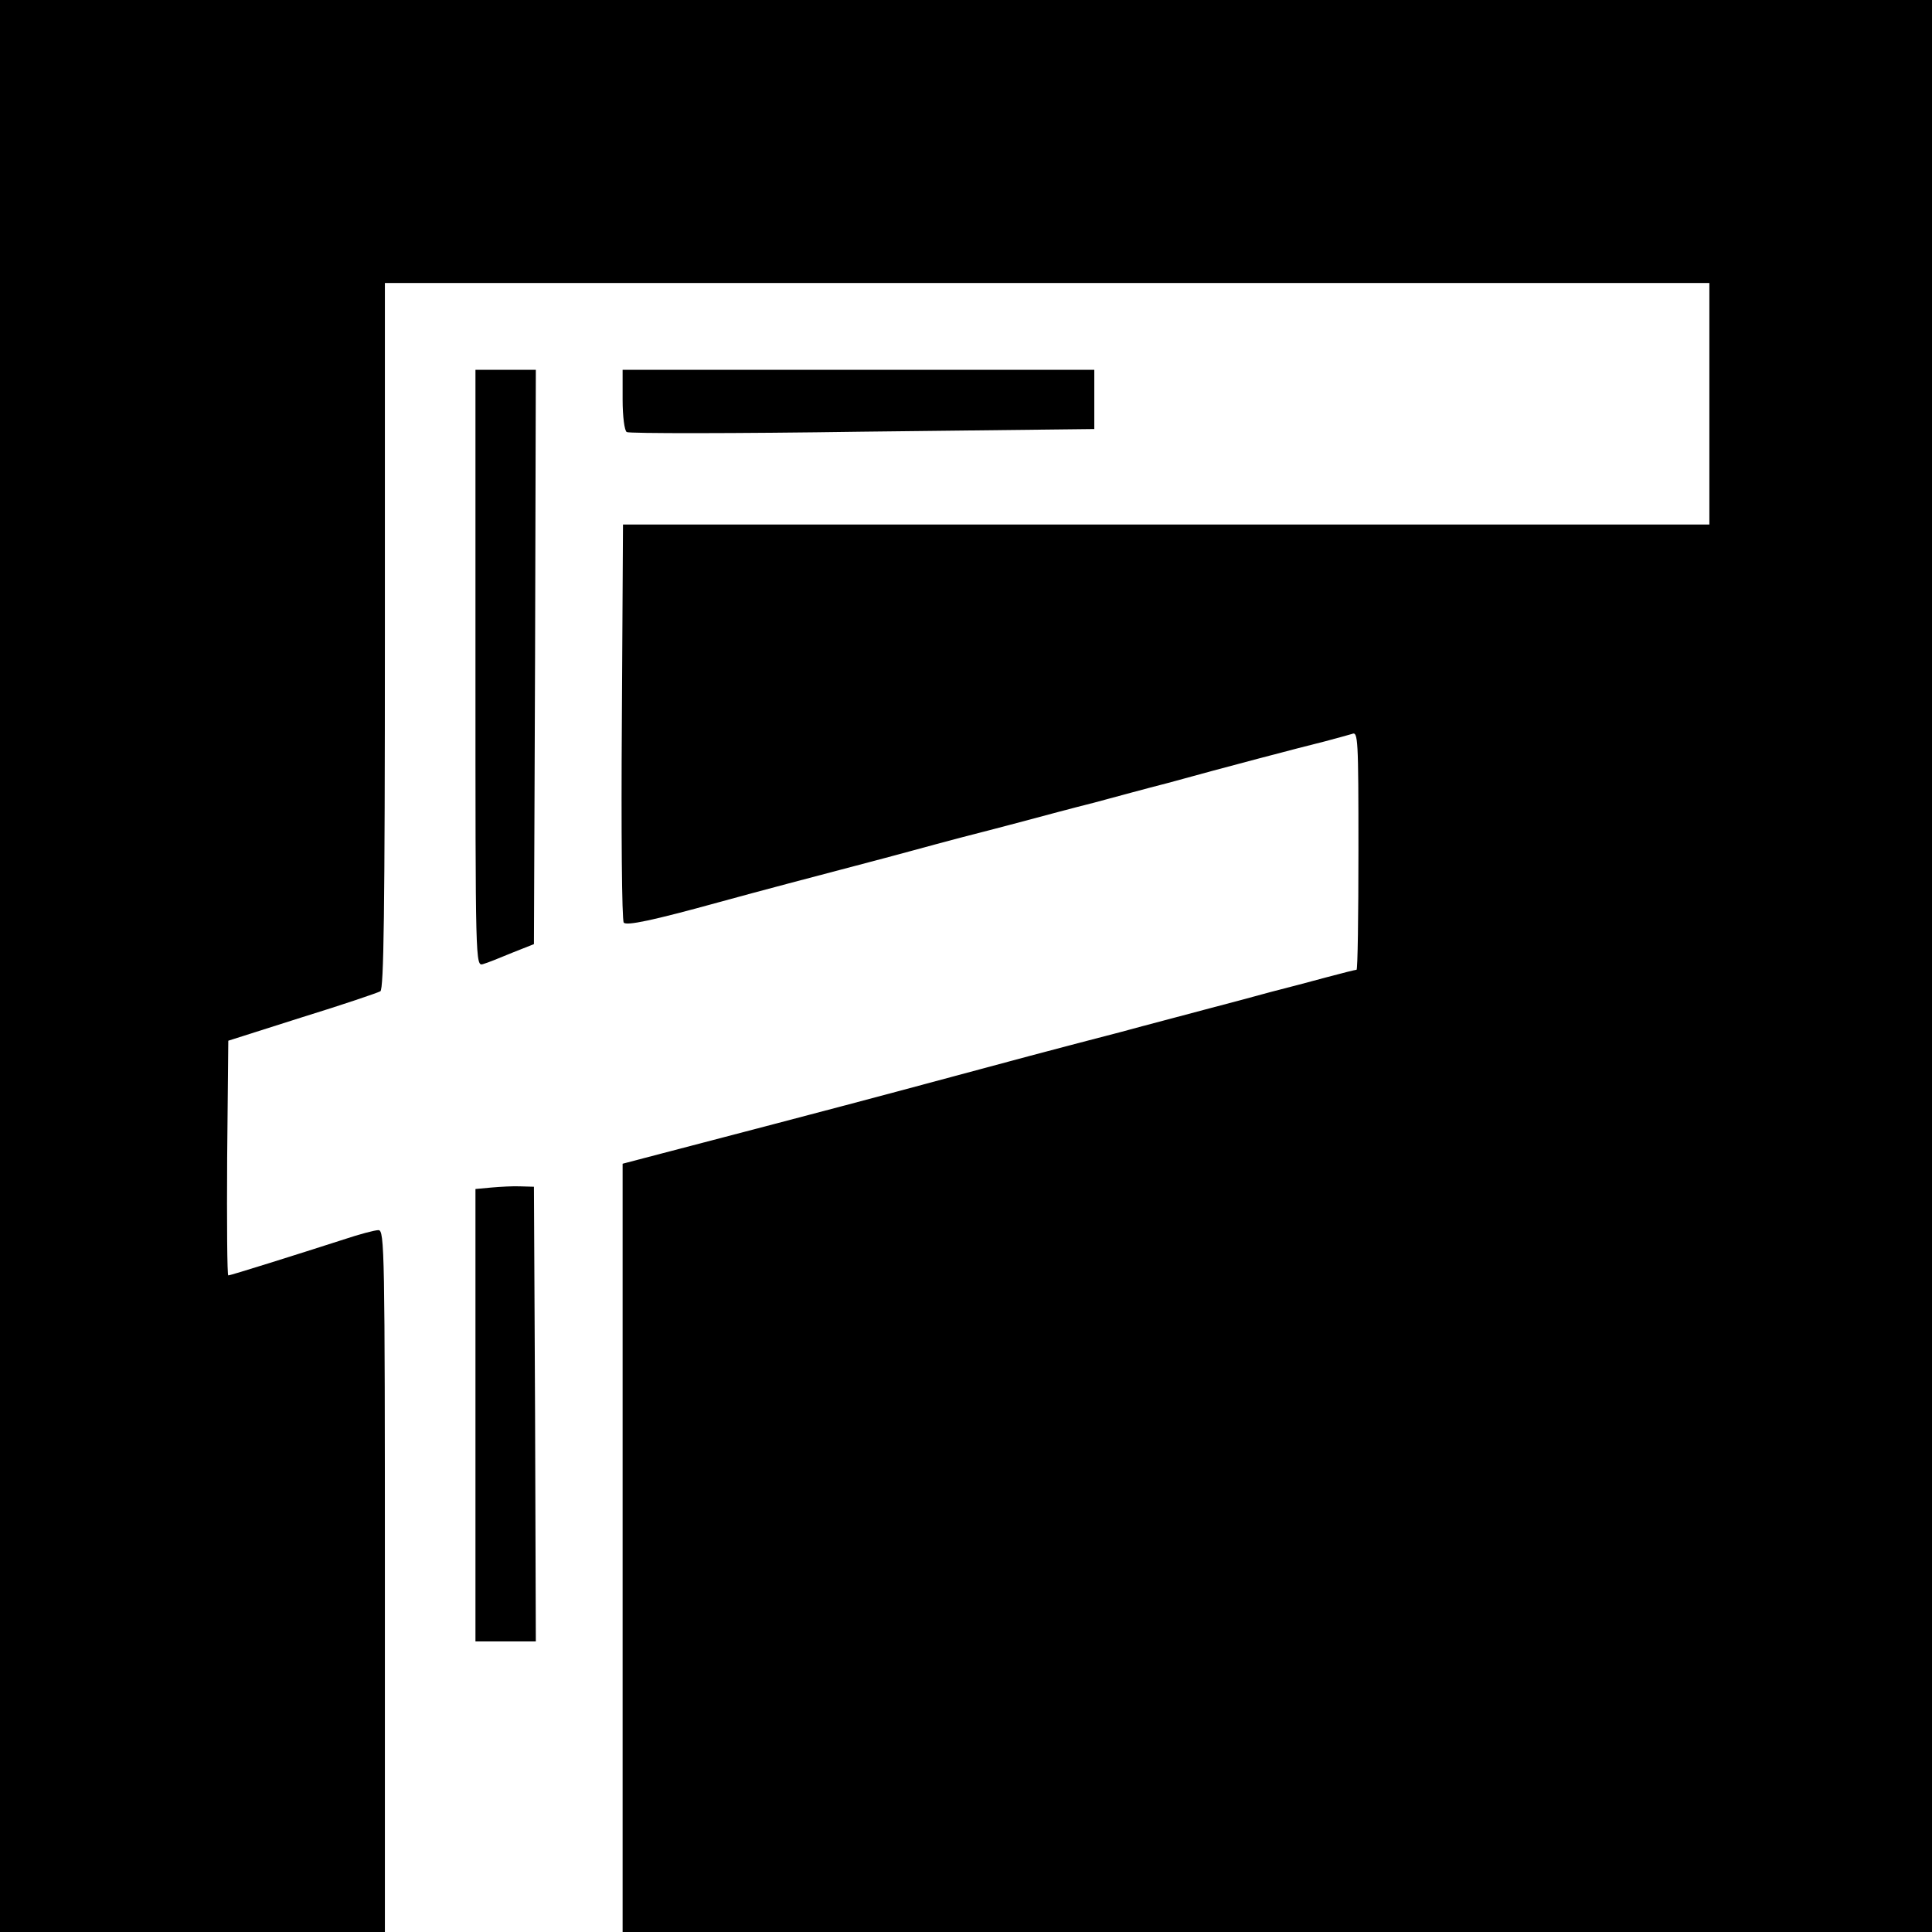
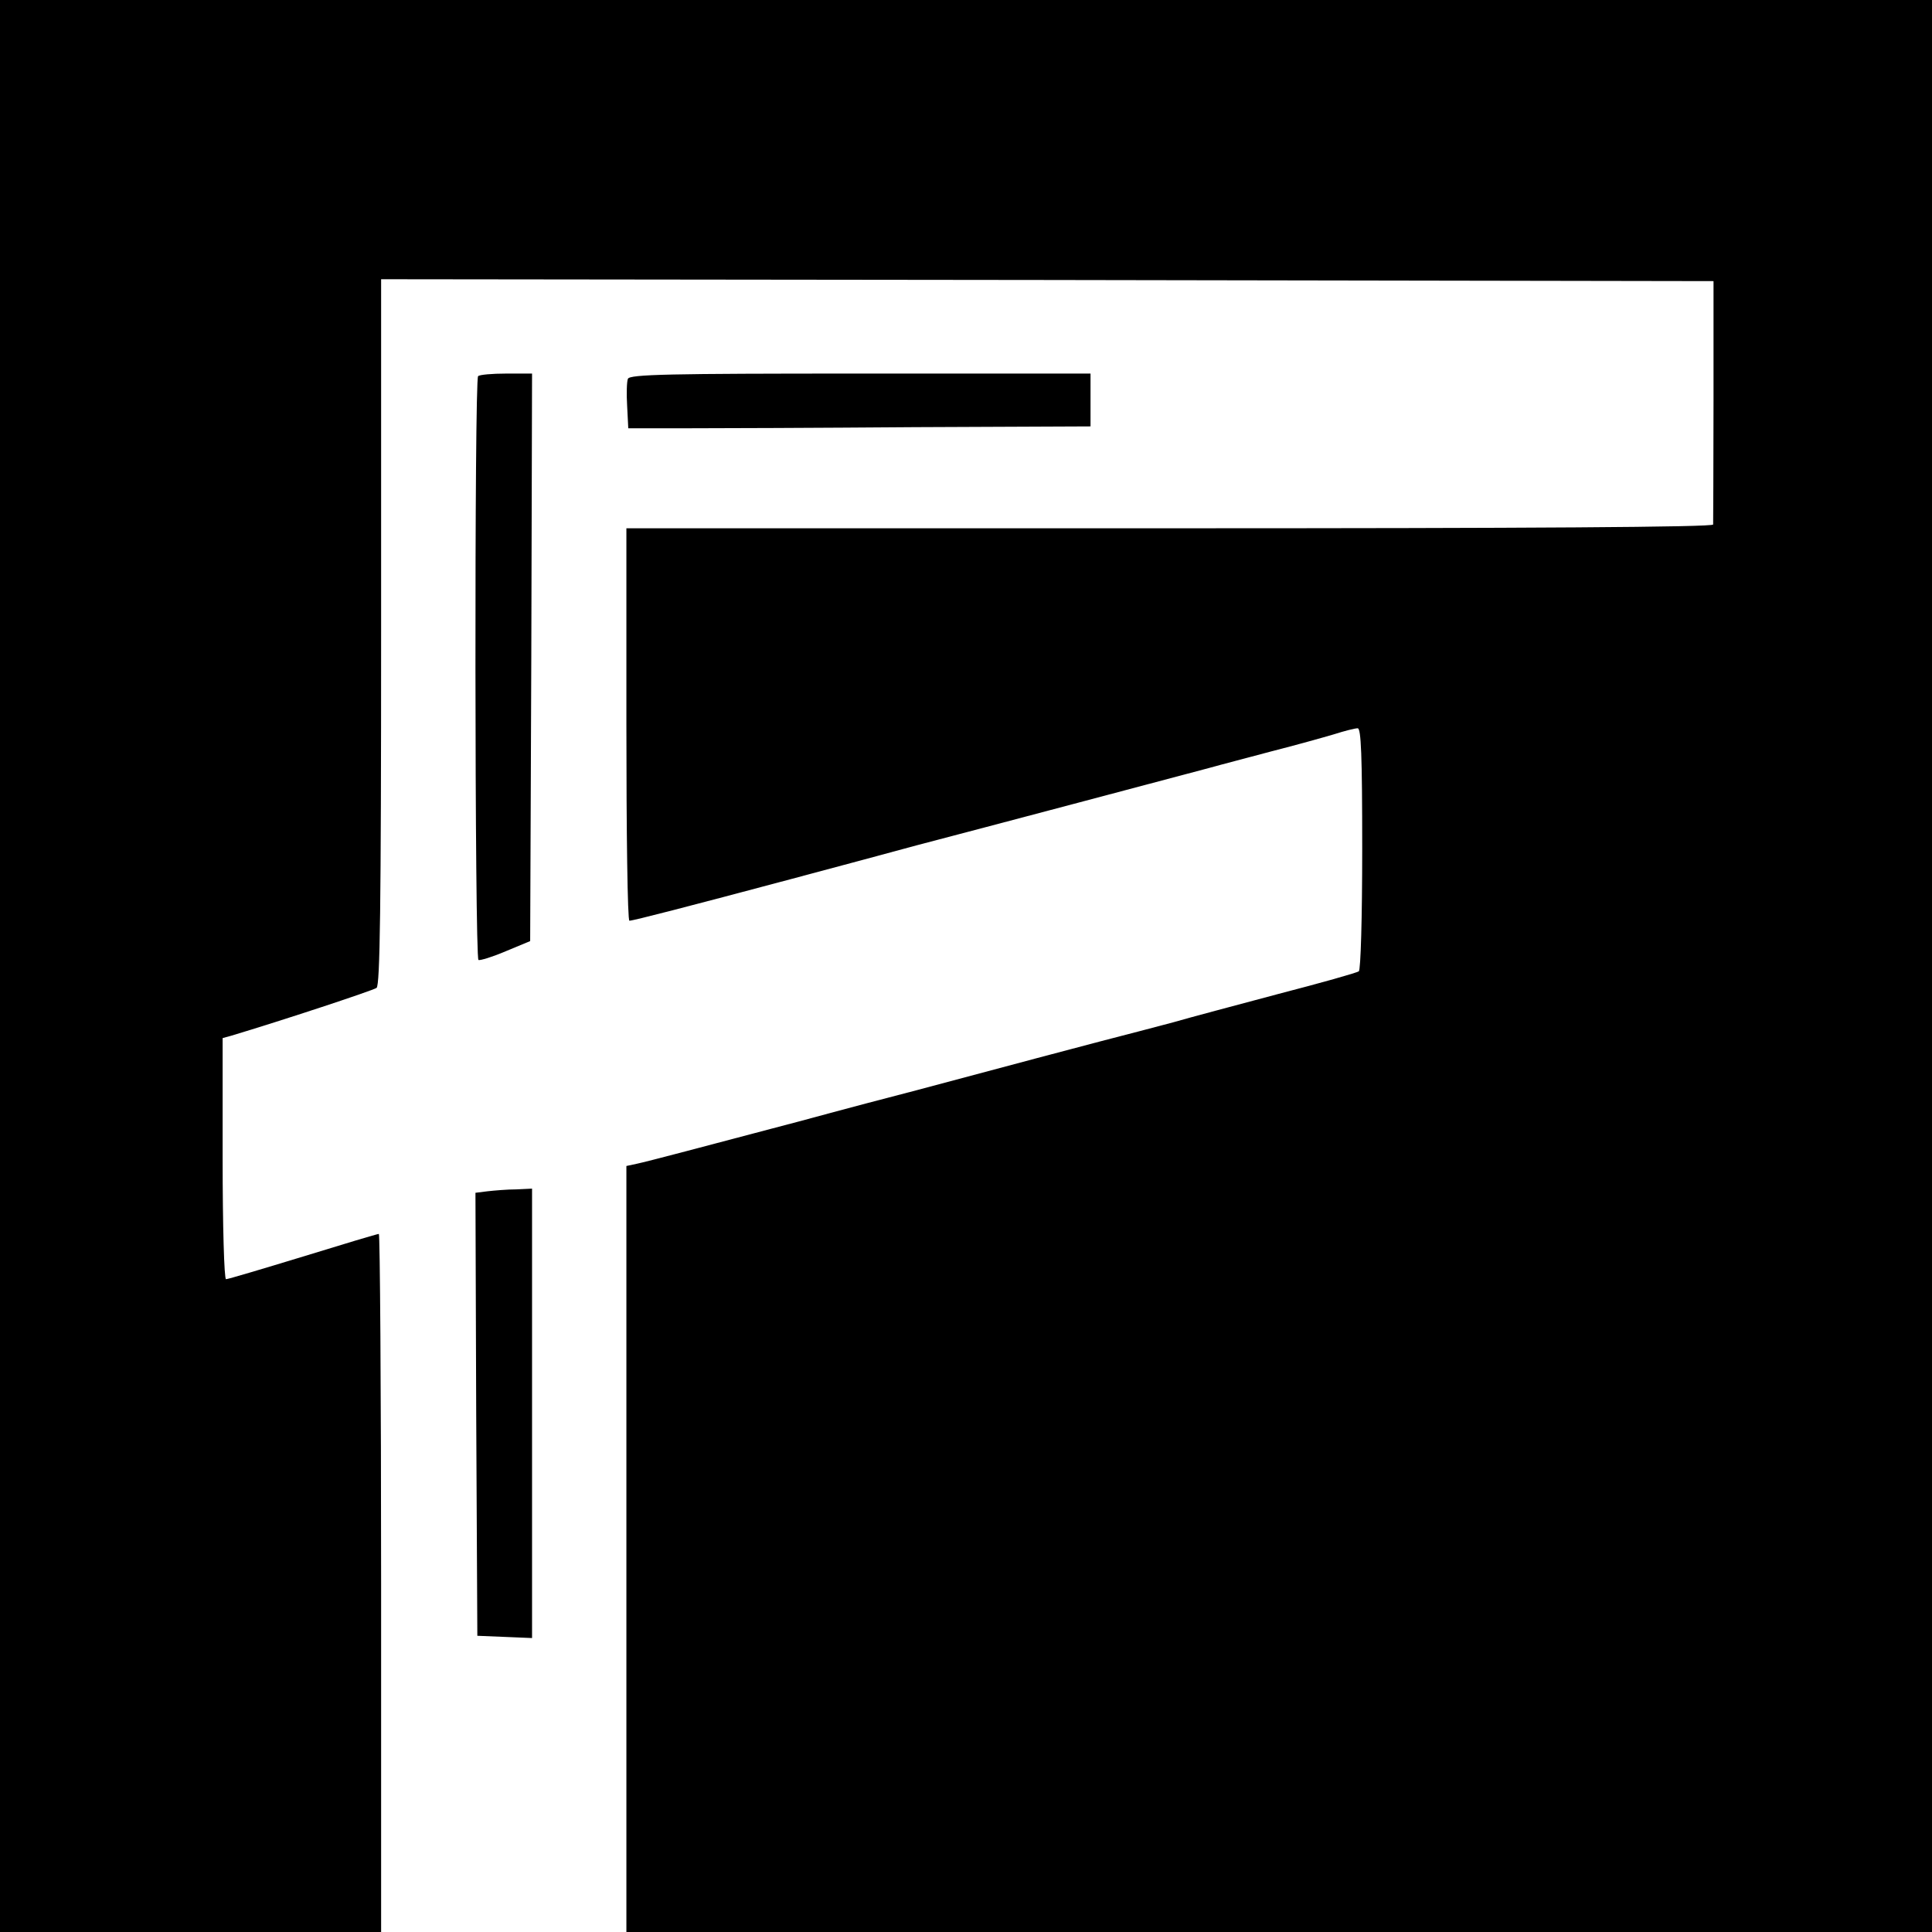
- <svg xmlns="http://www.w3.org/2000/svg" version="1.0" width="512pt" height="512pt" viewBox="0 0 512 512" preserveAspectRatio="xMidYMid meet">
-   <g transform="translate(0,512) scale(0.1,-0.1)" fill="#000000" stroke="none">
-     <path d="M0 2560 l0 -2560 510 0 510 0 0 930 c0 875 -1 930 -17 930 -10 0 -51 -11 -93 -25 -121 -39 -299 -95 -305 -95 -3 0 -4 140 -3 311 l3 311 195 62 c107 33 201 65 208 69 9 6 12 206 12 943 l0 934 1755 0 1755 0 0 -320 0 -320 -1440 0 -1439 0 -3 -522 c-2 -288 0 -527 5 -533 7 -9 78 6 252 54 109 30 261 70 360 96 50 13 117 31 150 40 33 9 92 25 130 35 39 10 113 29 165 43 52 14 138 37 190 50 52 14 140 38 195 52 152 42 354 95 415 110 30 8 63 17 73 20 16 7 17 -12 17 -309 0 -174 -2 -316 -5 -316 -3 0 -39 -9 -80 -20 -41 -11 -108 -29 -148 -39 -40 -11 -118 -32 -172 -46 -55 -15 -156 -41 -225 -60 -69 -18 -177 -46 -240 -63 -116 -31 -183 -49 -365 -98 -138 -37 -489 -129 -612 -161 l-103 -27 0 -1018 0 -1018 1735 0 1735 0 0 2560 0 2560 -2560 0 -2560 0 0 -2560z" />
-     <path d="M1260 3349 c0 -783 0 -790 20 -784 11 3 46 17 77 30 l58 23 3 761 2 761 -80 0 -80 0 0 -791z" />
-     <path d="M1650 4061 c0 -45 5 -83 11 -86 5 -4 287 -4 625 1 l614 7 0 78 0 79 -625 0 -625 0 0 -79z" />
-     <path d="M1303 1973 l-43 -4 0 -600 0 -599 80 0 80 0 -2 603 -3 602 -35 1 c-19 1 -54 -1 -77 -3z" />
-   </g>
+ <svg xmlns="http://www.w3.org/2000/svg" version="1" width="682.667" height="682.667" viewBox="0 0 512 512">
+   <path d="M0 256v256h101v-92.5c0-50.9-.3-92.5-.6-92.5-.4 0-9.4 2.7-20.1 6-10.8 3.3-19.9 6-20.4 6s-.9-14.2-.9-31.9v-32l2.2-.6c13.4-4 37.6-12 38.6-12.7.9-.8 1.2-20.9 1.2-94.4V74l176.5.2 176.6.3v31.7c0 17.5-.1 32.2-.1 32.8 0 .7-48.7 1-144 1H166v52c0 28.6.3 52 .8 52 1 0 15.7-3.8 42.7-11 12.7-3.4 27.7-7.4 33.5-9 16.1-4.2 71.9-19 77.5-20.5 2.8-.8 10.2-2.7 16.5-4.4 6.3-1.6 13.8-3.7 16.5-4.5 2.8-.9 5.6-1.6 6.3-1.6.9 0 1.2 7 1.2 31.9 0 18.4-.4 32.2-.9 32.5-.5.4-10.1 3.1-21.3 6-11.2 3-23.7 6.3-27.8 7.5-4.1 1.1-12.9 3.4-19.5 5.1-11.7 3.1-16.4 4.3-48.5 12.9-8.5 2.2-19.1 5-23.5 6.2-4.4 1.2-11.1 3-15 4-15.9 4.2-33.2 8.8-35.7 9.3l-2.8.6v203h346V0H0v256z" />
+   <path d="M126.7 99.7c-1 .9-.9 154.1.1 154.7.4.2 3.7-.8 7.2-2.3l6.5-2.7.3-75.2.2-75.2h-6.8c-3.8 0-7.2.3-7.5.7zM166.4 100.4c-.3.7-.4 4-.2 7.2l.3 5.9h14.8c8.1 0 35.6-.1 61.2-.3l46.5-.2V99h-61c-50.6 0-61.2.2-61.6 1.4zM129.2 315.7l-3.2.4.2 58.7.3 58.7 7.3.3 7.2.3V315l-4.2.2c-2.4 0-5.8.3-7.6.5z" />
</svg>
